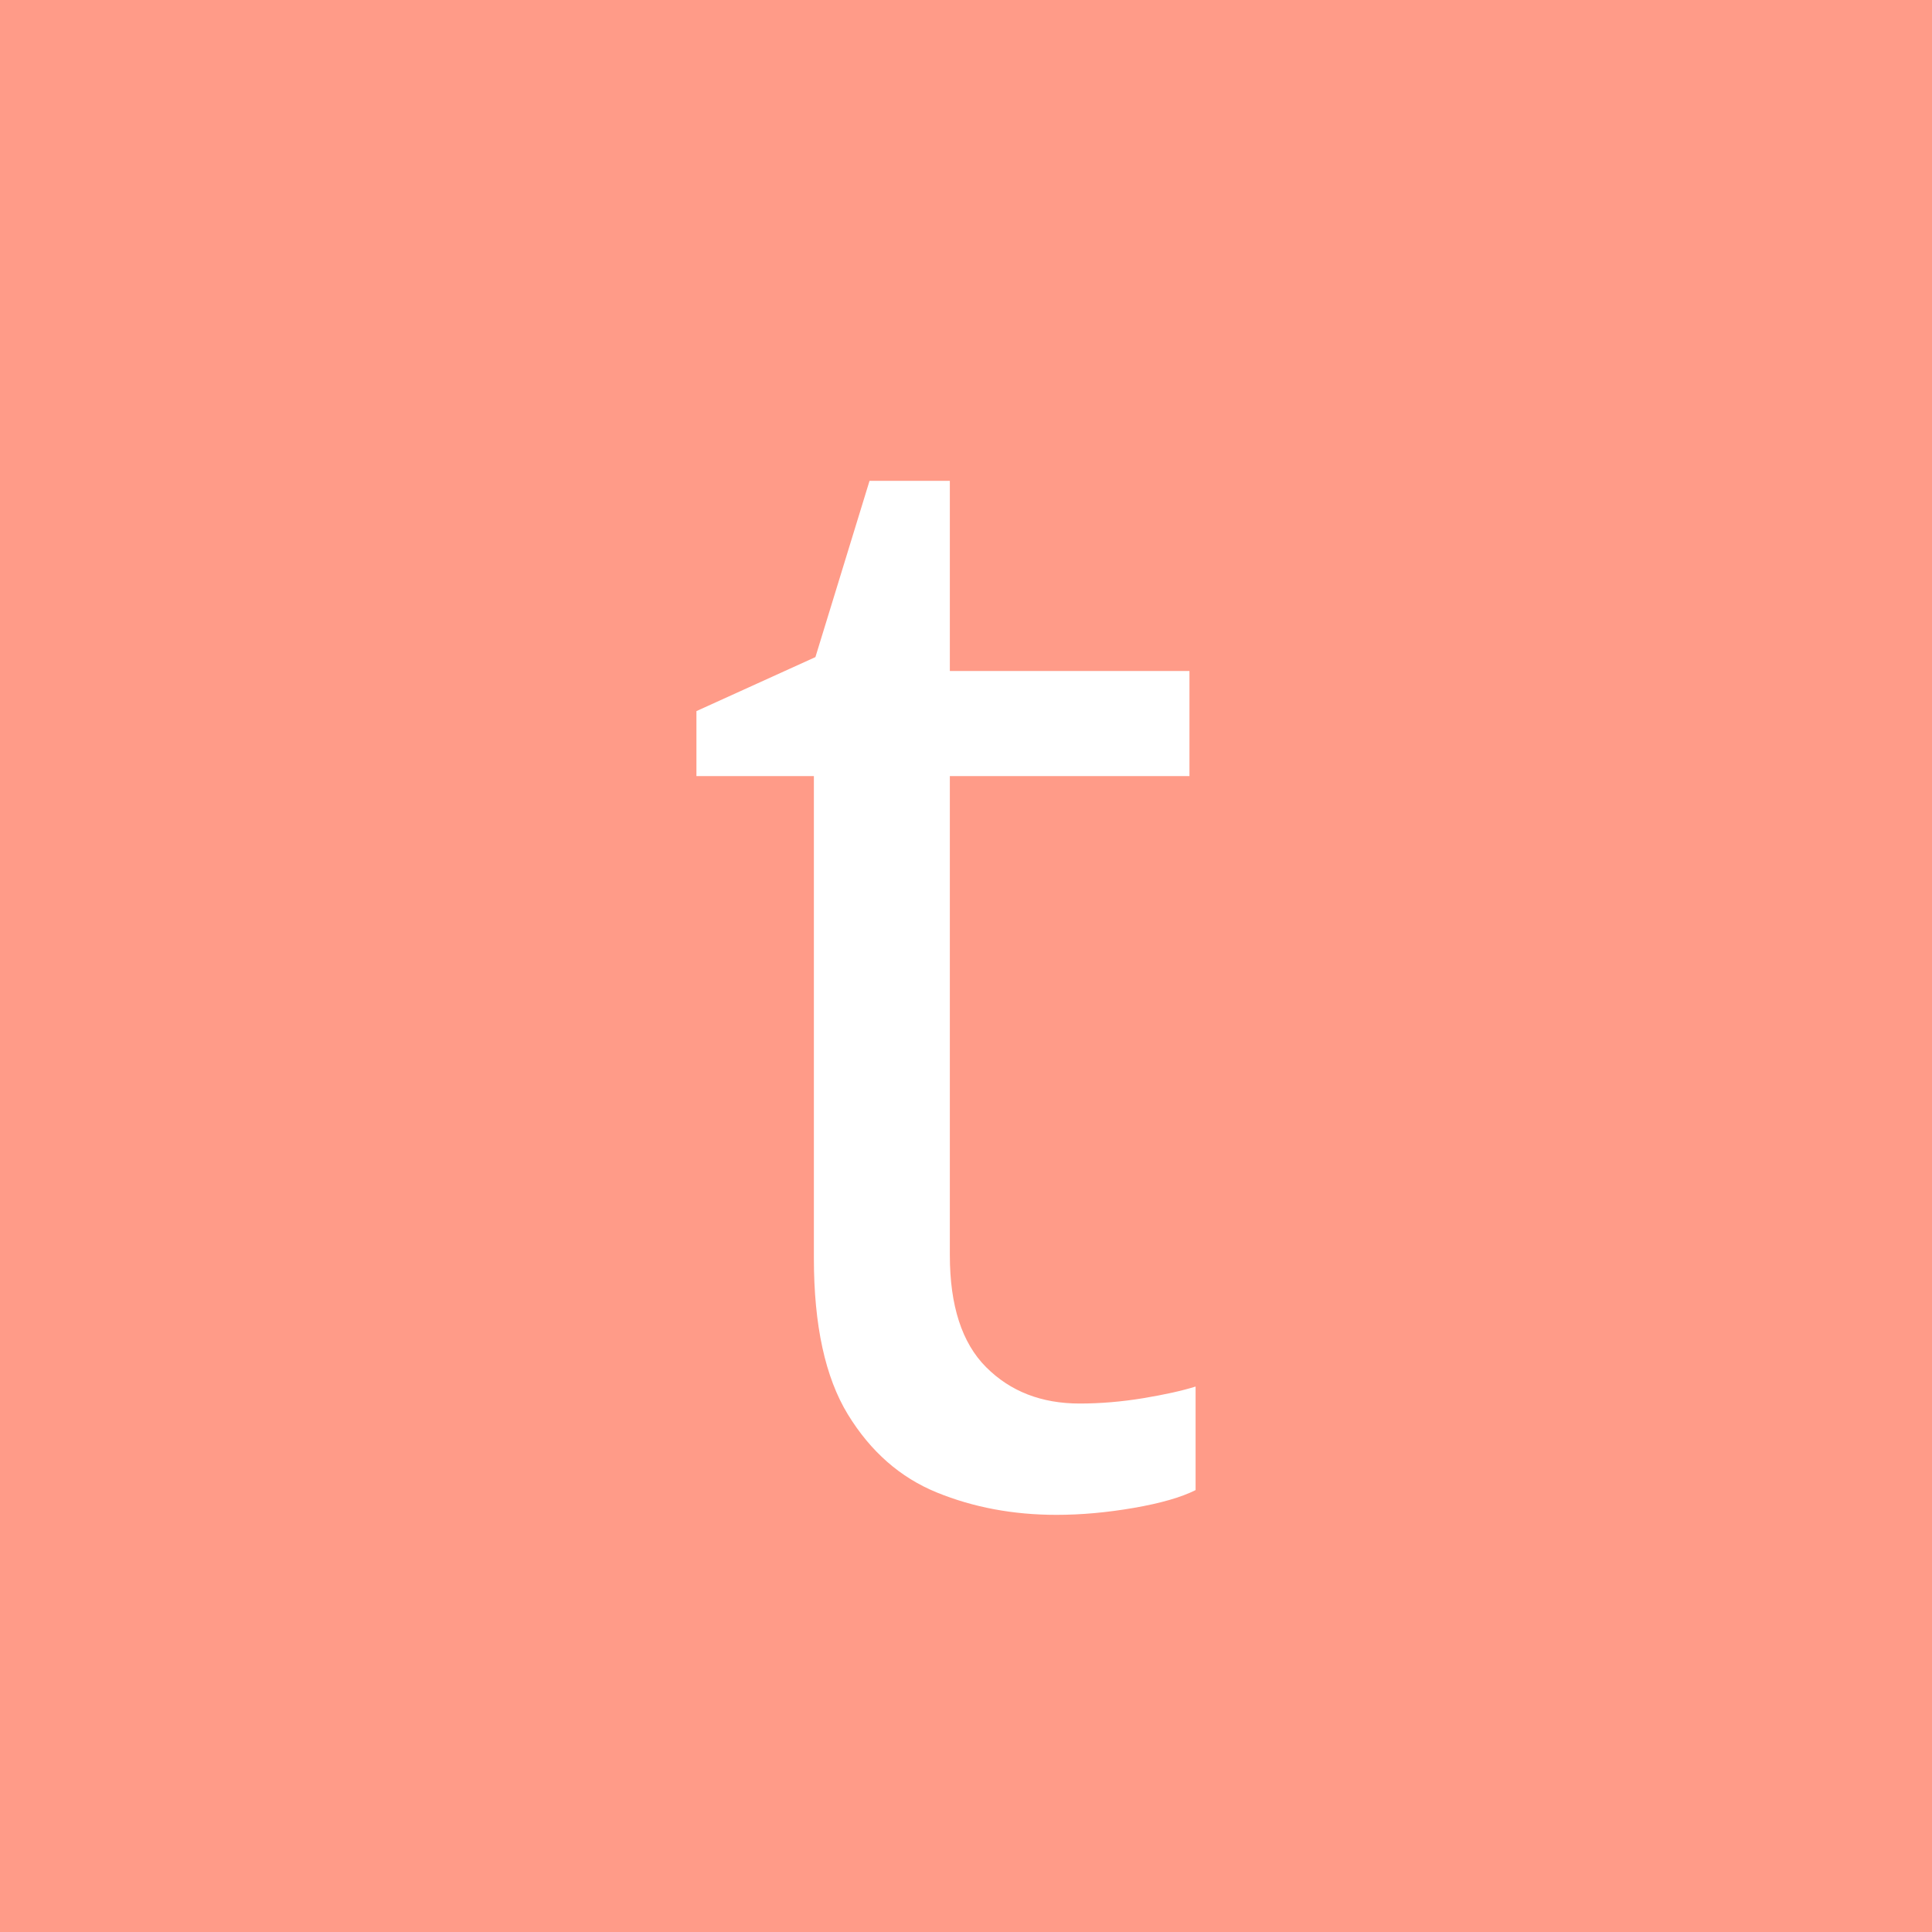
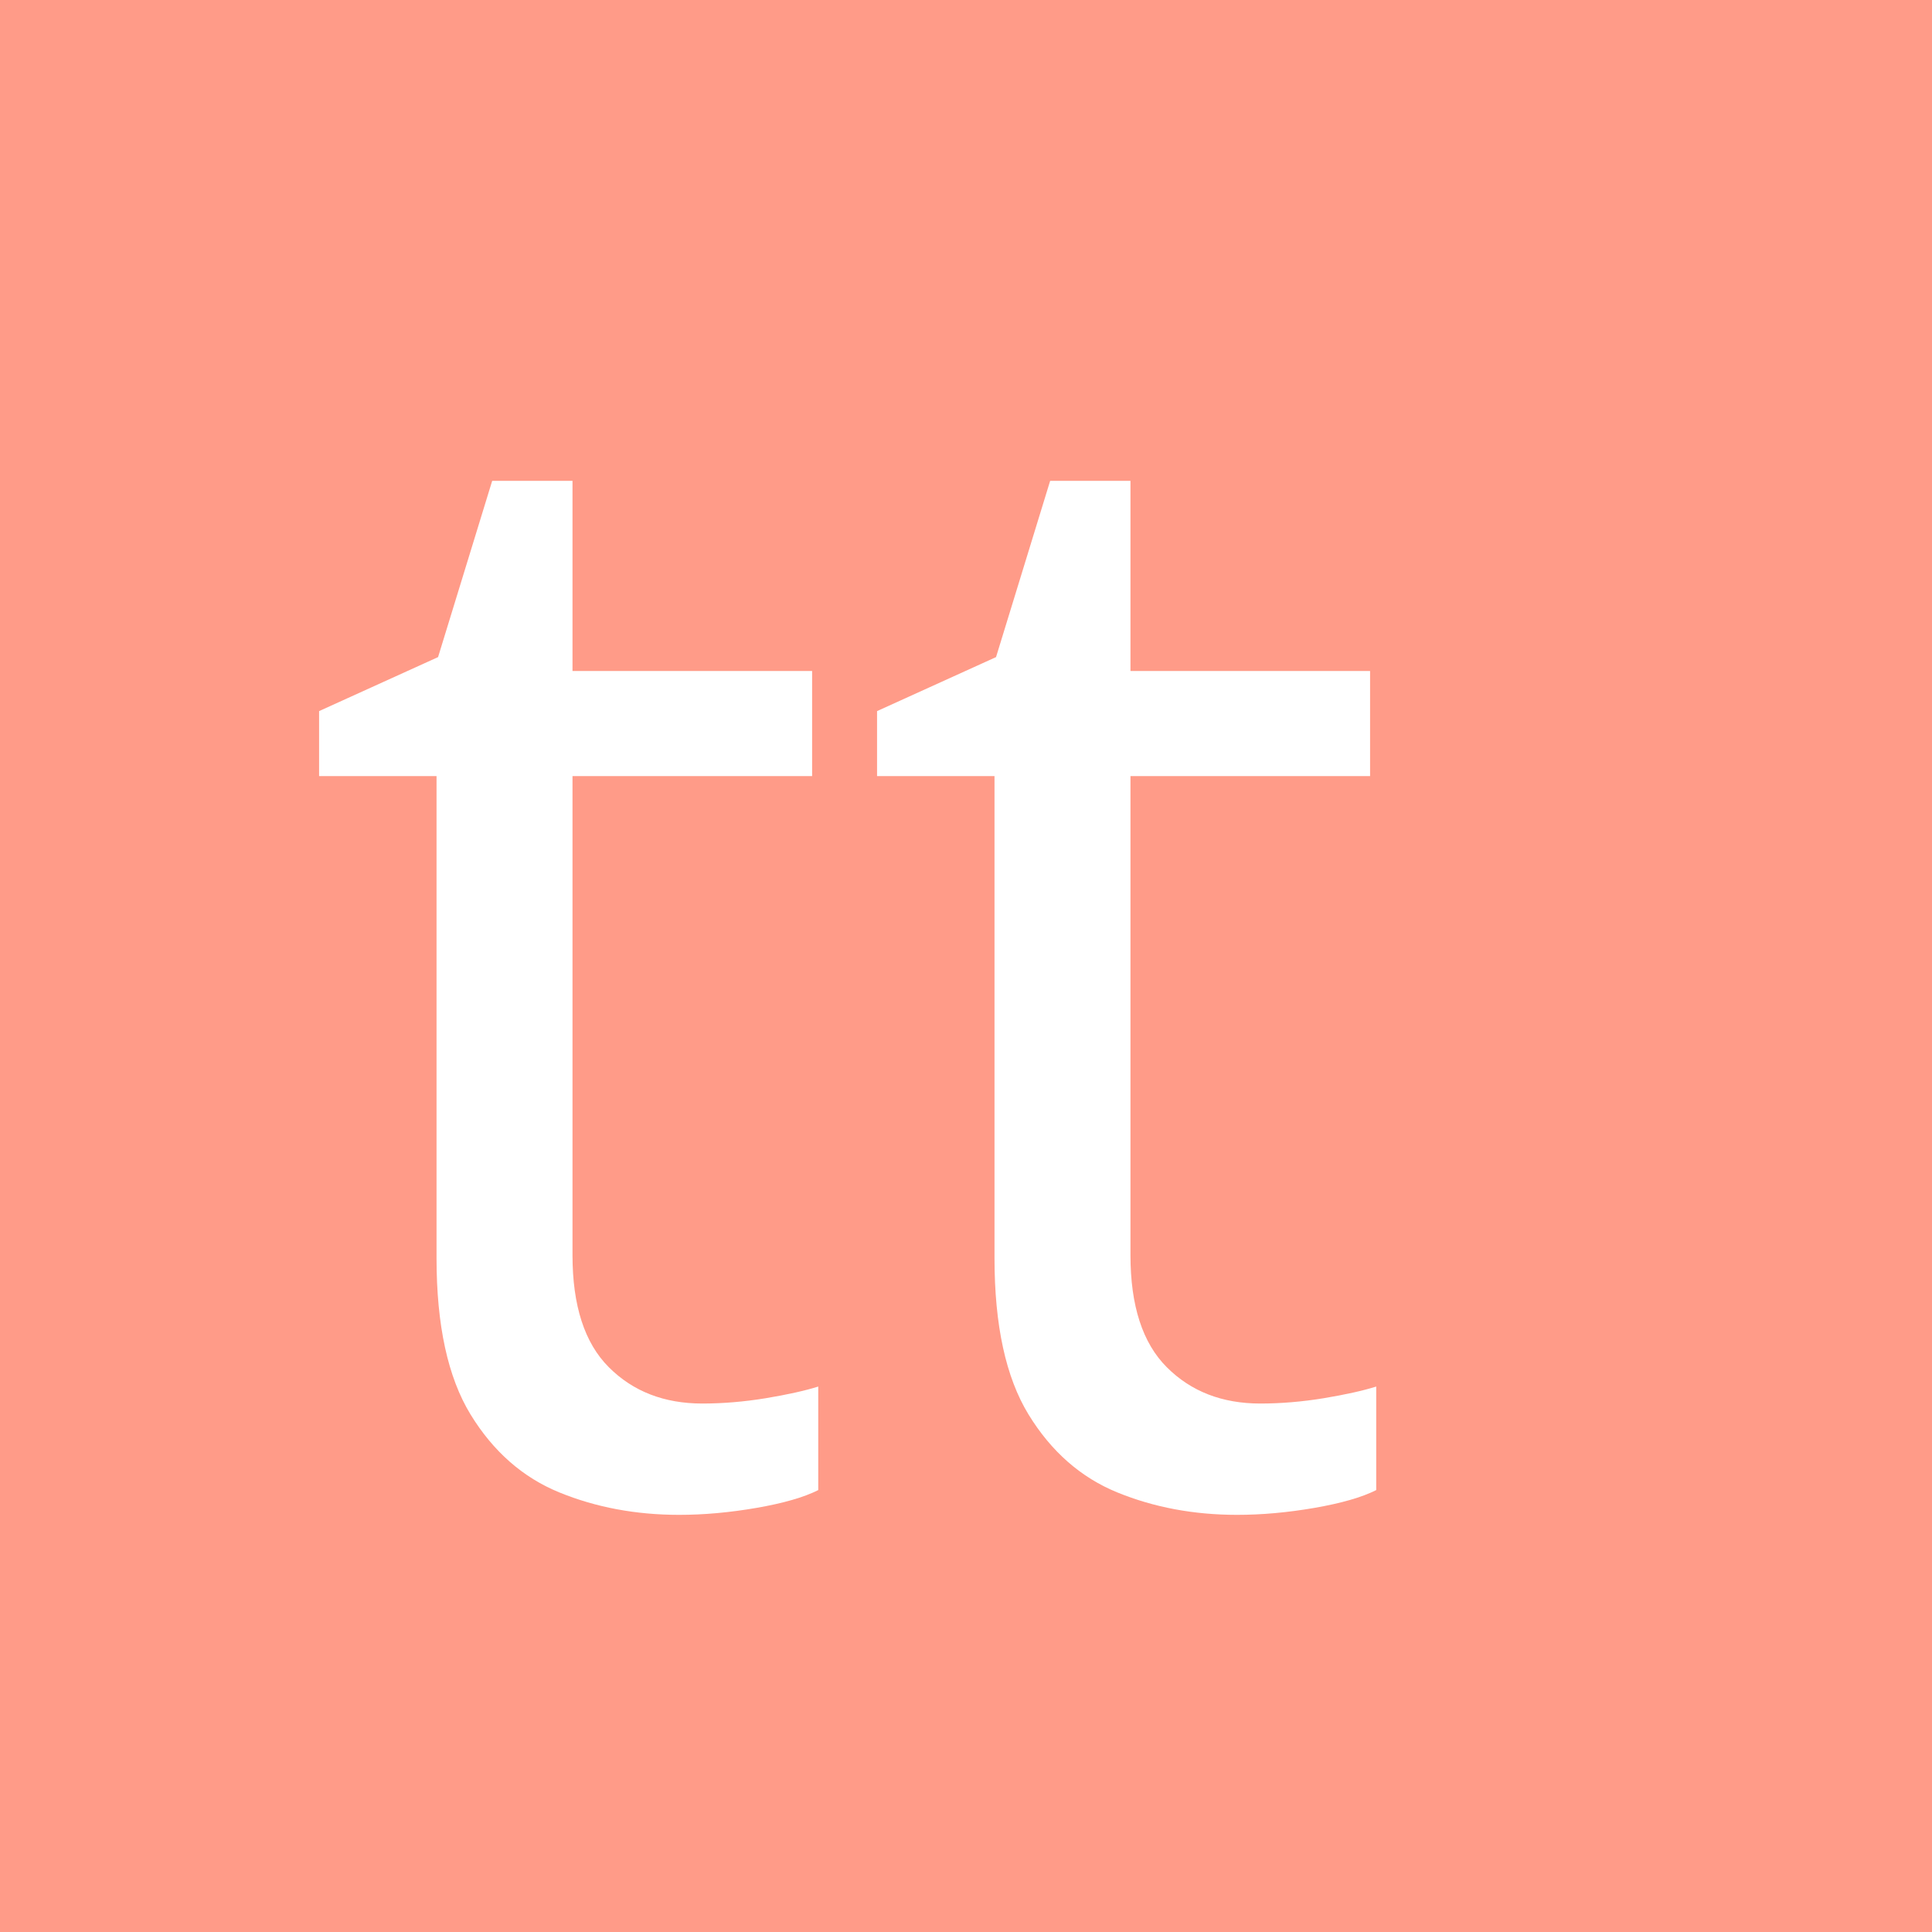
<svg xmlns="http://www.w3.org/2000/svg" version="1.1" width="256" height="256" xml:space="preserve">
  <defs />
  <rect x="-128" y="-128" rx="0" ry="0" width="256" height="256" style="stroke: transparent; stroke-width: 0; stroke-dasharray: ; stroke-linecap: butt; stroke-linejoin: miter; stroke-miterlimit: 10; fill: #FF9B88; opacity: 1;" transform="translate(128 128)" />
  <g transform="translate(128 128)">
-     <text font-family="Aller_BdIt" font-size="204.8" font-weight="normal" style="stroke: none; stroke-width: 1; stroke-dasharray: ; stroke-linecap: butt; stroke-linejoin: miter; stroke-miterlimit: 10; fill: #FFF; opacity: 1;" transform="translate(-39 203.8)">
-       <tspan x="0" y="-133.12" fill="#FFF">t</tspan>
+     <text font-family="Arvo-BoldItalic" font-size="204.8" font-weight="normal" style="stroke: none; stroke-width: 1; stroke-dasharray: ; stroke-linecap: butt; stroke-linejoin: miter; stroke-miterlimit: 10; fill: #FFF; opacity: 1;" transform="translate(-89 203.8)">
+       <tspan x="0" y="-133.12" fill="#FFF">tt</tspan>
    </text>
  </g>
</svg>
